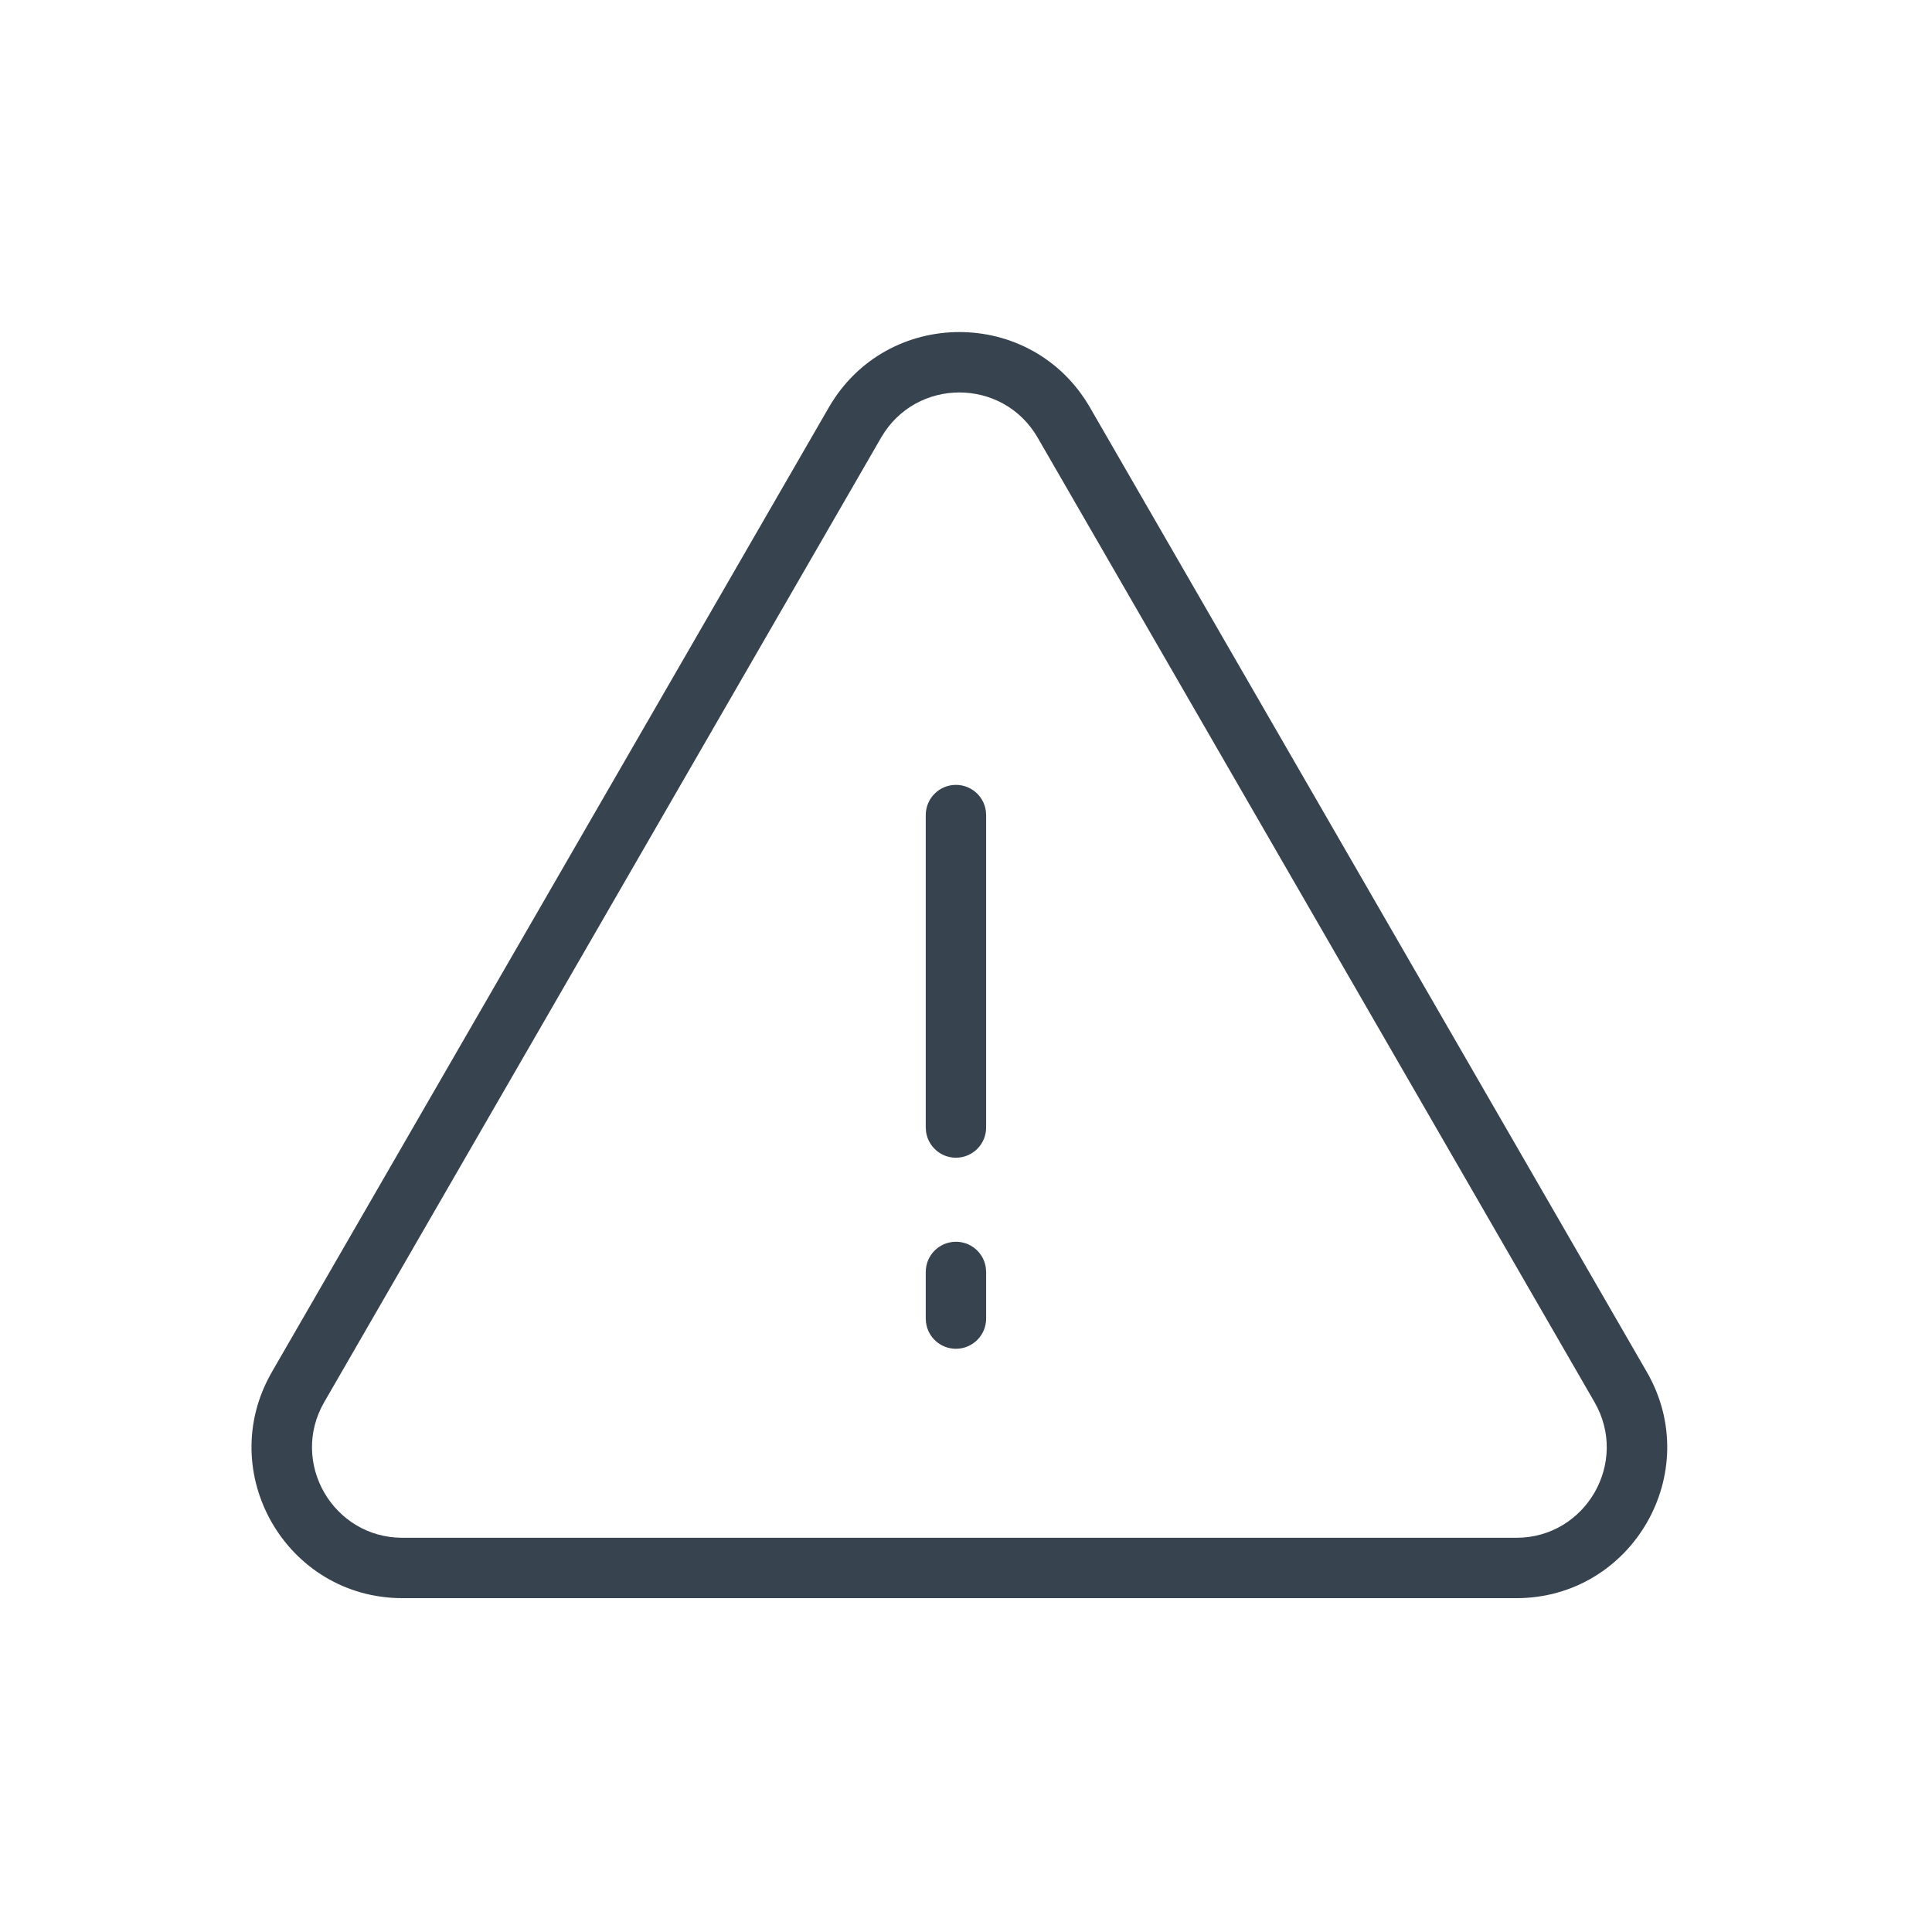
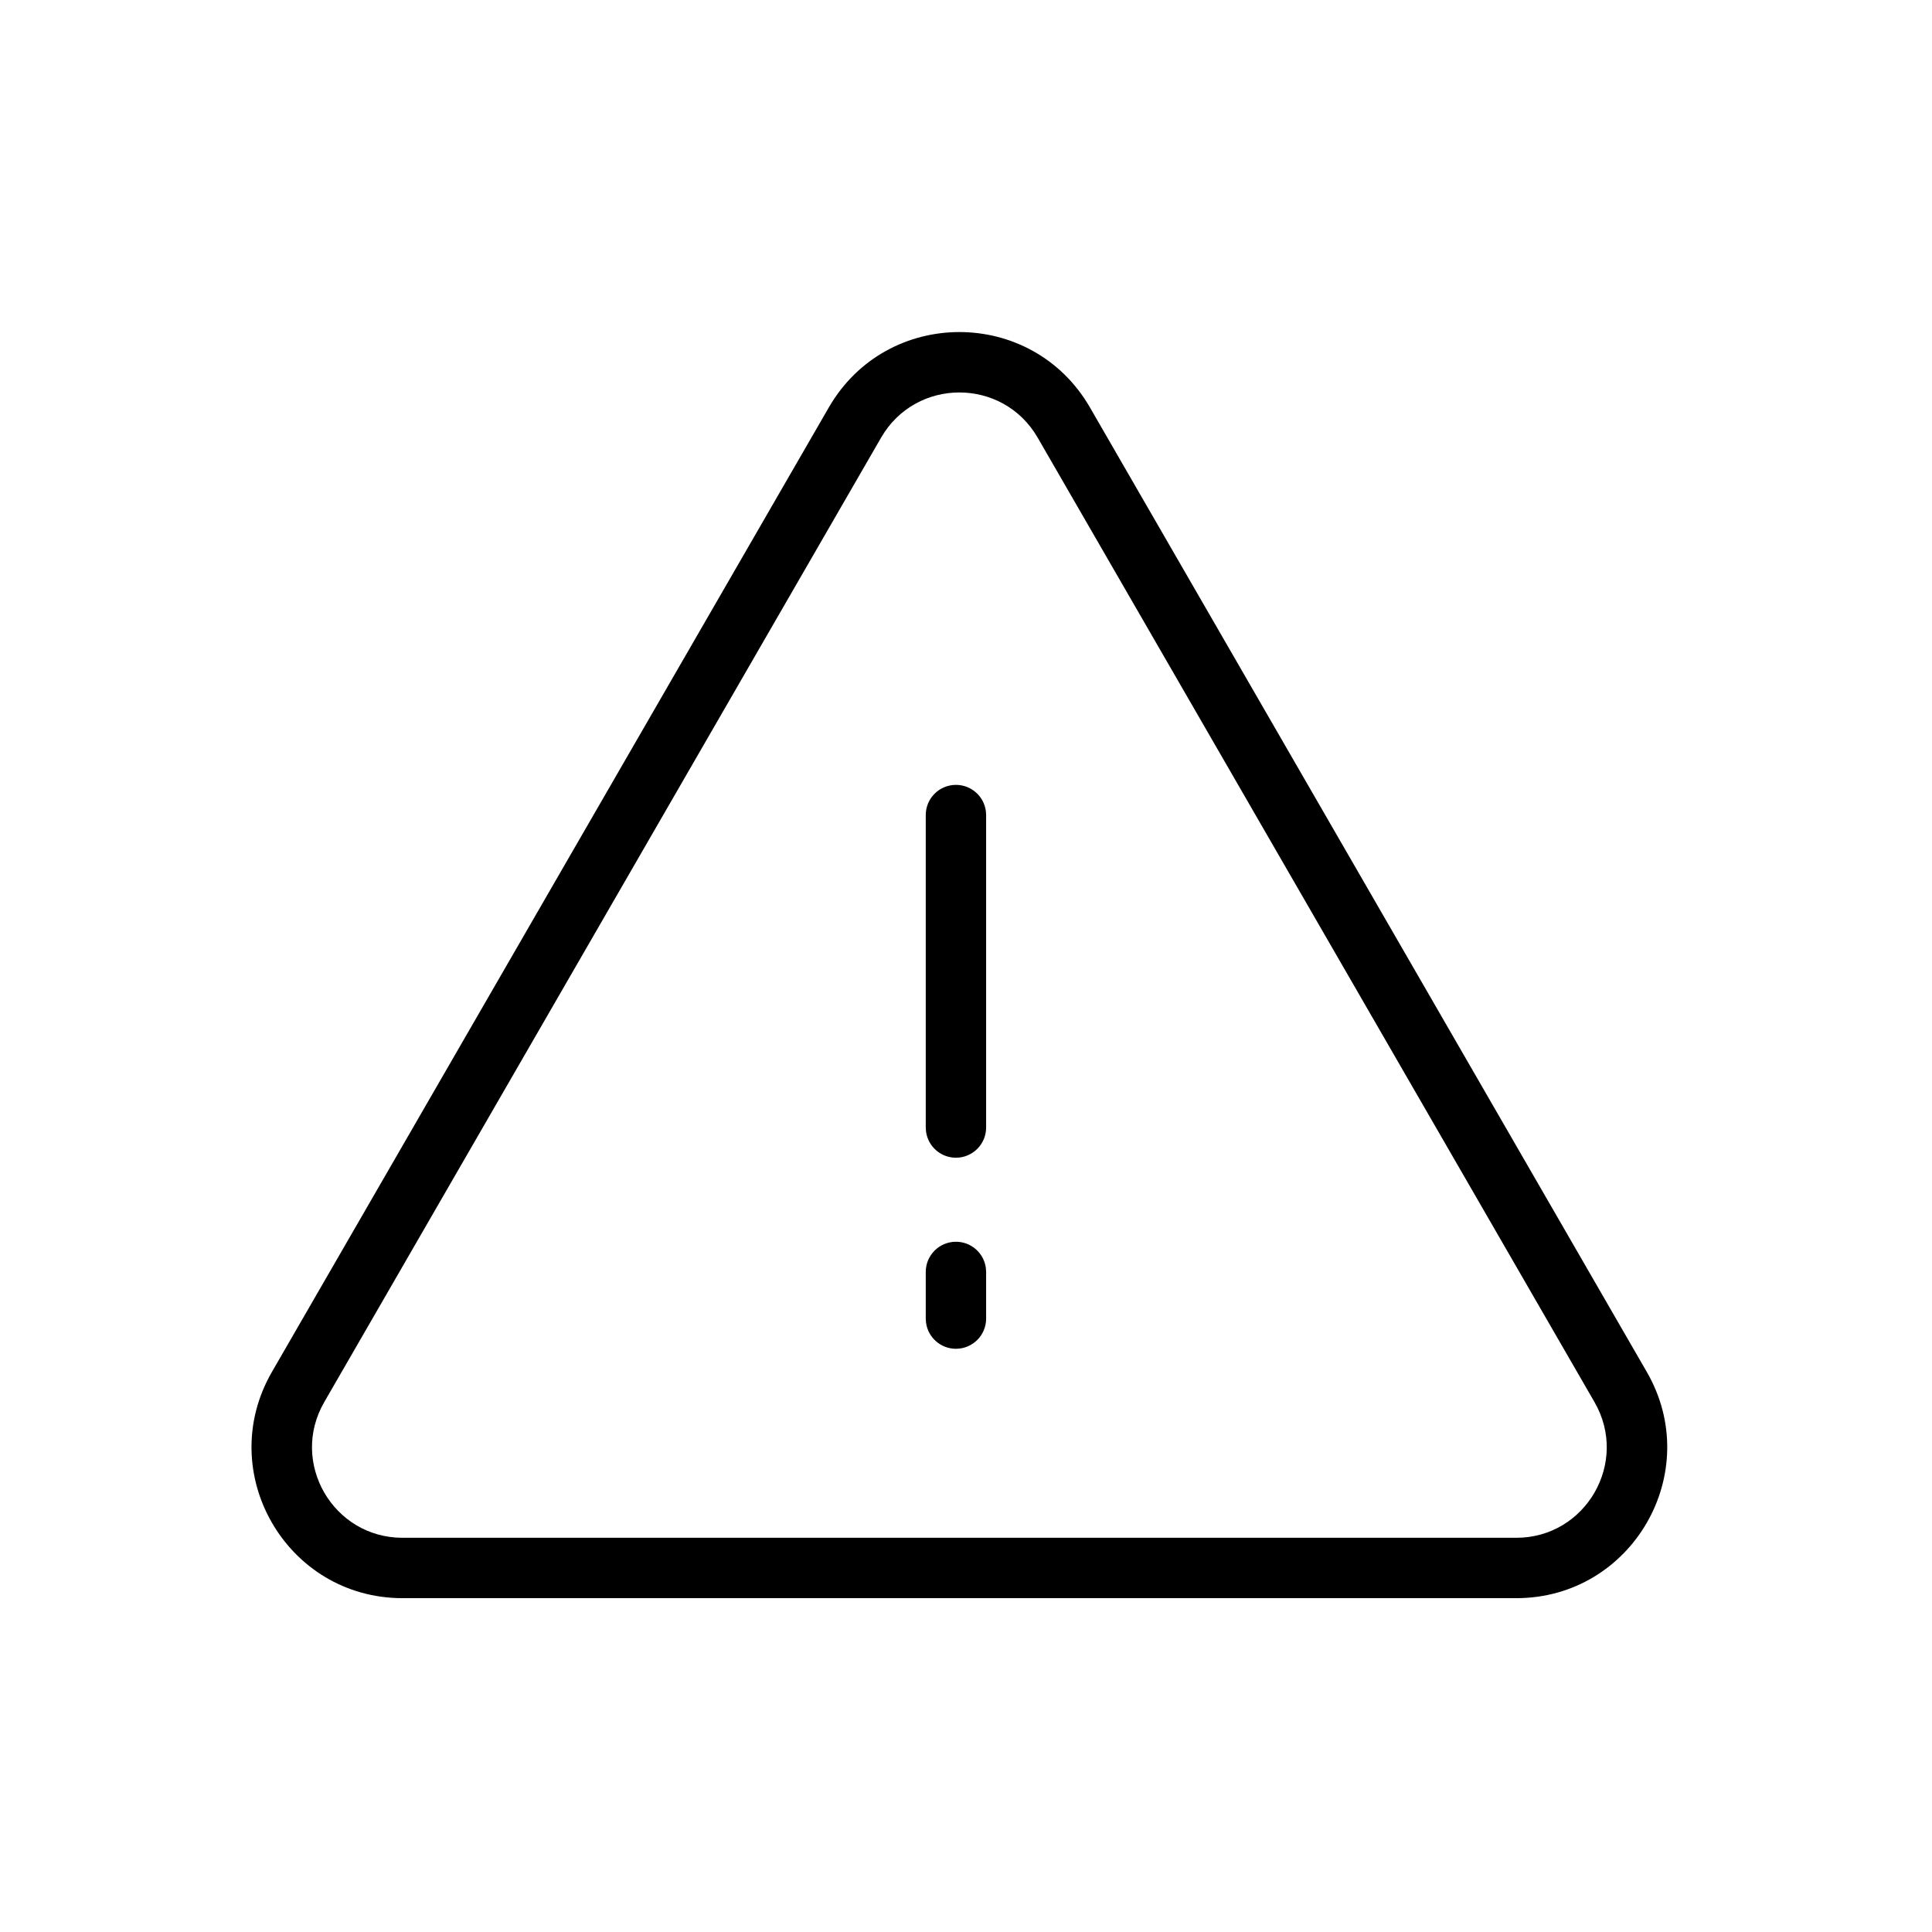
<svg xmlns="http://www.w3.org/2000/svg" width="48px" height="48px" viewBox="0 0 48 48" version="1.1">
-   <g id="Information-/-03-L-/-02-warning-l" stroke="none" stroke-width="1" fill="none" fill-rule="evenodd">
-     <path d="M20.591,10.124 C22.033,7.625 25.638,7.625 27.08,10.124 L27.08,10.124 L40.914,34.085 C42.357,36.582 40.554,39.706 37.671,39.706 L37.671,39.706 L10.002,39.706 C7.117,39.706 5.314,36.583 6.756,34.085 L6.756,34.085 Z M25.781,10.874 C24.916,9.376 22.755,9.376 21.89,10.874 L21.89,10.874 L8.055,34.836 C7.191,36.333 8.272,38.206 10.002,38.206 L10.002,38.206 L37.671,38.206 C39.399,38.206 40.48,36.333 39.615,34.835 L39.615,34.835 Z M23.75,30.851 C24.13,30.851 24.444,31.133 24.493,31.5 L24.5,31.601 L24.5,32.76 C24.5,33.175 24.164,33.51 23.75,33.51 C23.37,33.51 23.057,33.228 23.007,32.862 L23,32.76 L23,31.601 C23,31.187 23.336,30.851 23.75,30.851 Z M23.75,19.5 C24.13,19.5 24.444,19.782 24.493,20.148 L24.5,20.25 L24.5,28.013 C24.5,28.427 24.164,28.763 23.75,28.763 C23.37,28.763 23.057,28.481 23.007,28.114 L23,28.013 L23,20.25 C23,19.835 23.336,19.5 23.75,19.5 Z" id="Combined-Shape" fill="#384350" fill-rule="nonzero" />
+   <g id="Information-/-03-L-/-02-warning-l" stroke="none" stroke-width="1">
+     <path d="M20.591,10.124 C22.033,7.625 25.638,7.625 27.08,10.124 L27.08,10.124 L40.914,34.085 C42.357,36.582 40.554,39.706 37.671,39.706 L37.671,39.706 L10.002,39.706 C7.117,39.706 5.314,36.583 6.756,34.085 L6.756,34.085 Z M25.781,10.874 C24.916,9.376 22.755,9.376 21.89,10.874 L21.89,10.874 L8.055,34.836 C7.191,36.333 8.272,38.206 10.002,38.206 L10.002,38.206 L37.671,38.206 C39.399,38.206 40.48,36.333 39.615,34.835 L39.615,34.835 Z M23.75,30.851 C24.13,30.851 24.444,31.133 24.493,31.5 L24.5,31.601 L24.5,32.76 C24.5,33.175 24.164,33.51 23.75,33.51 C23.37,33.51 23.057,33.228 23.007,32.862 L23,32.76 L23,31.601 C23,31.187 23.336,30.851 23.75,30.851 Z M23.75,19.5 C24.13,19.5 24.444,19.782 24.493,20.148 L24.5,20.25 L24.5,28.013 C24.5,28.427 24.164,28.763 23.75,28.763 C23.37,28.763 23.057,28.481 23.007,28.114 L23,28.013 L23,20.25 C23,19.835 23.336,19.5 23.75,19.5 Z" id="Combined-Shape" />
  </g>
</svg>
